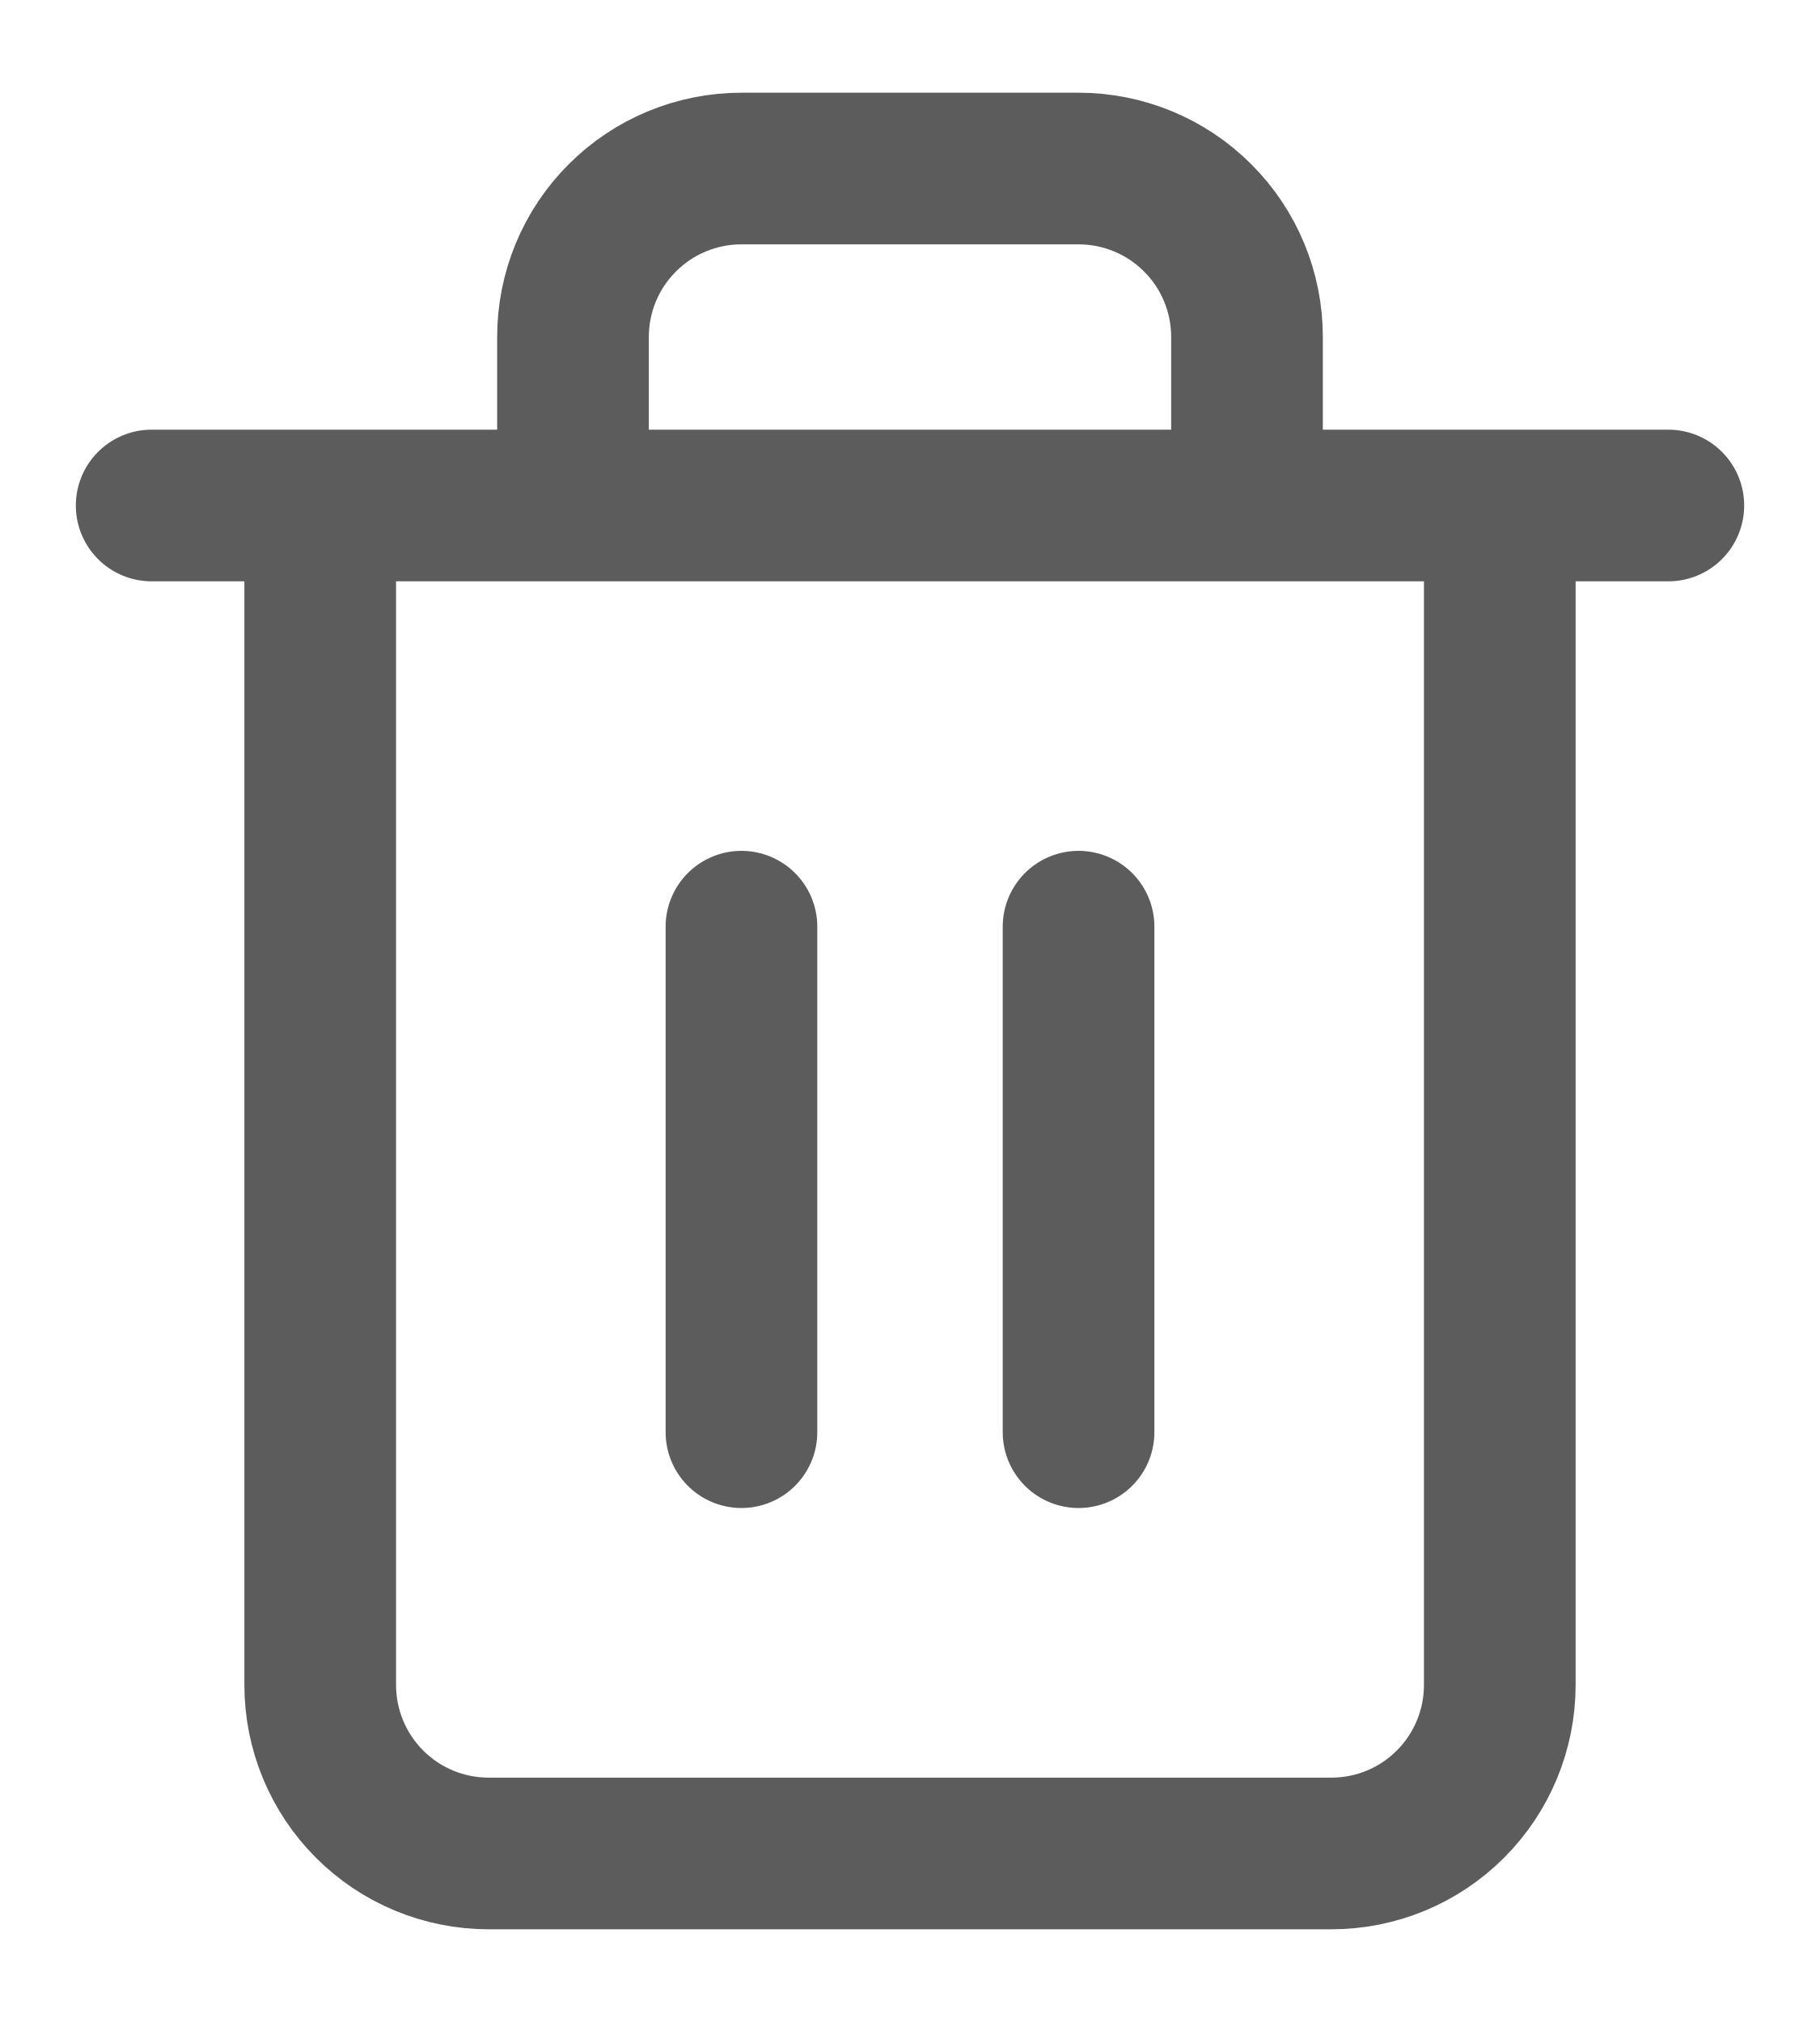
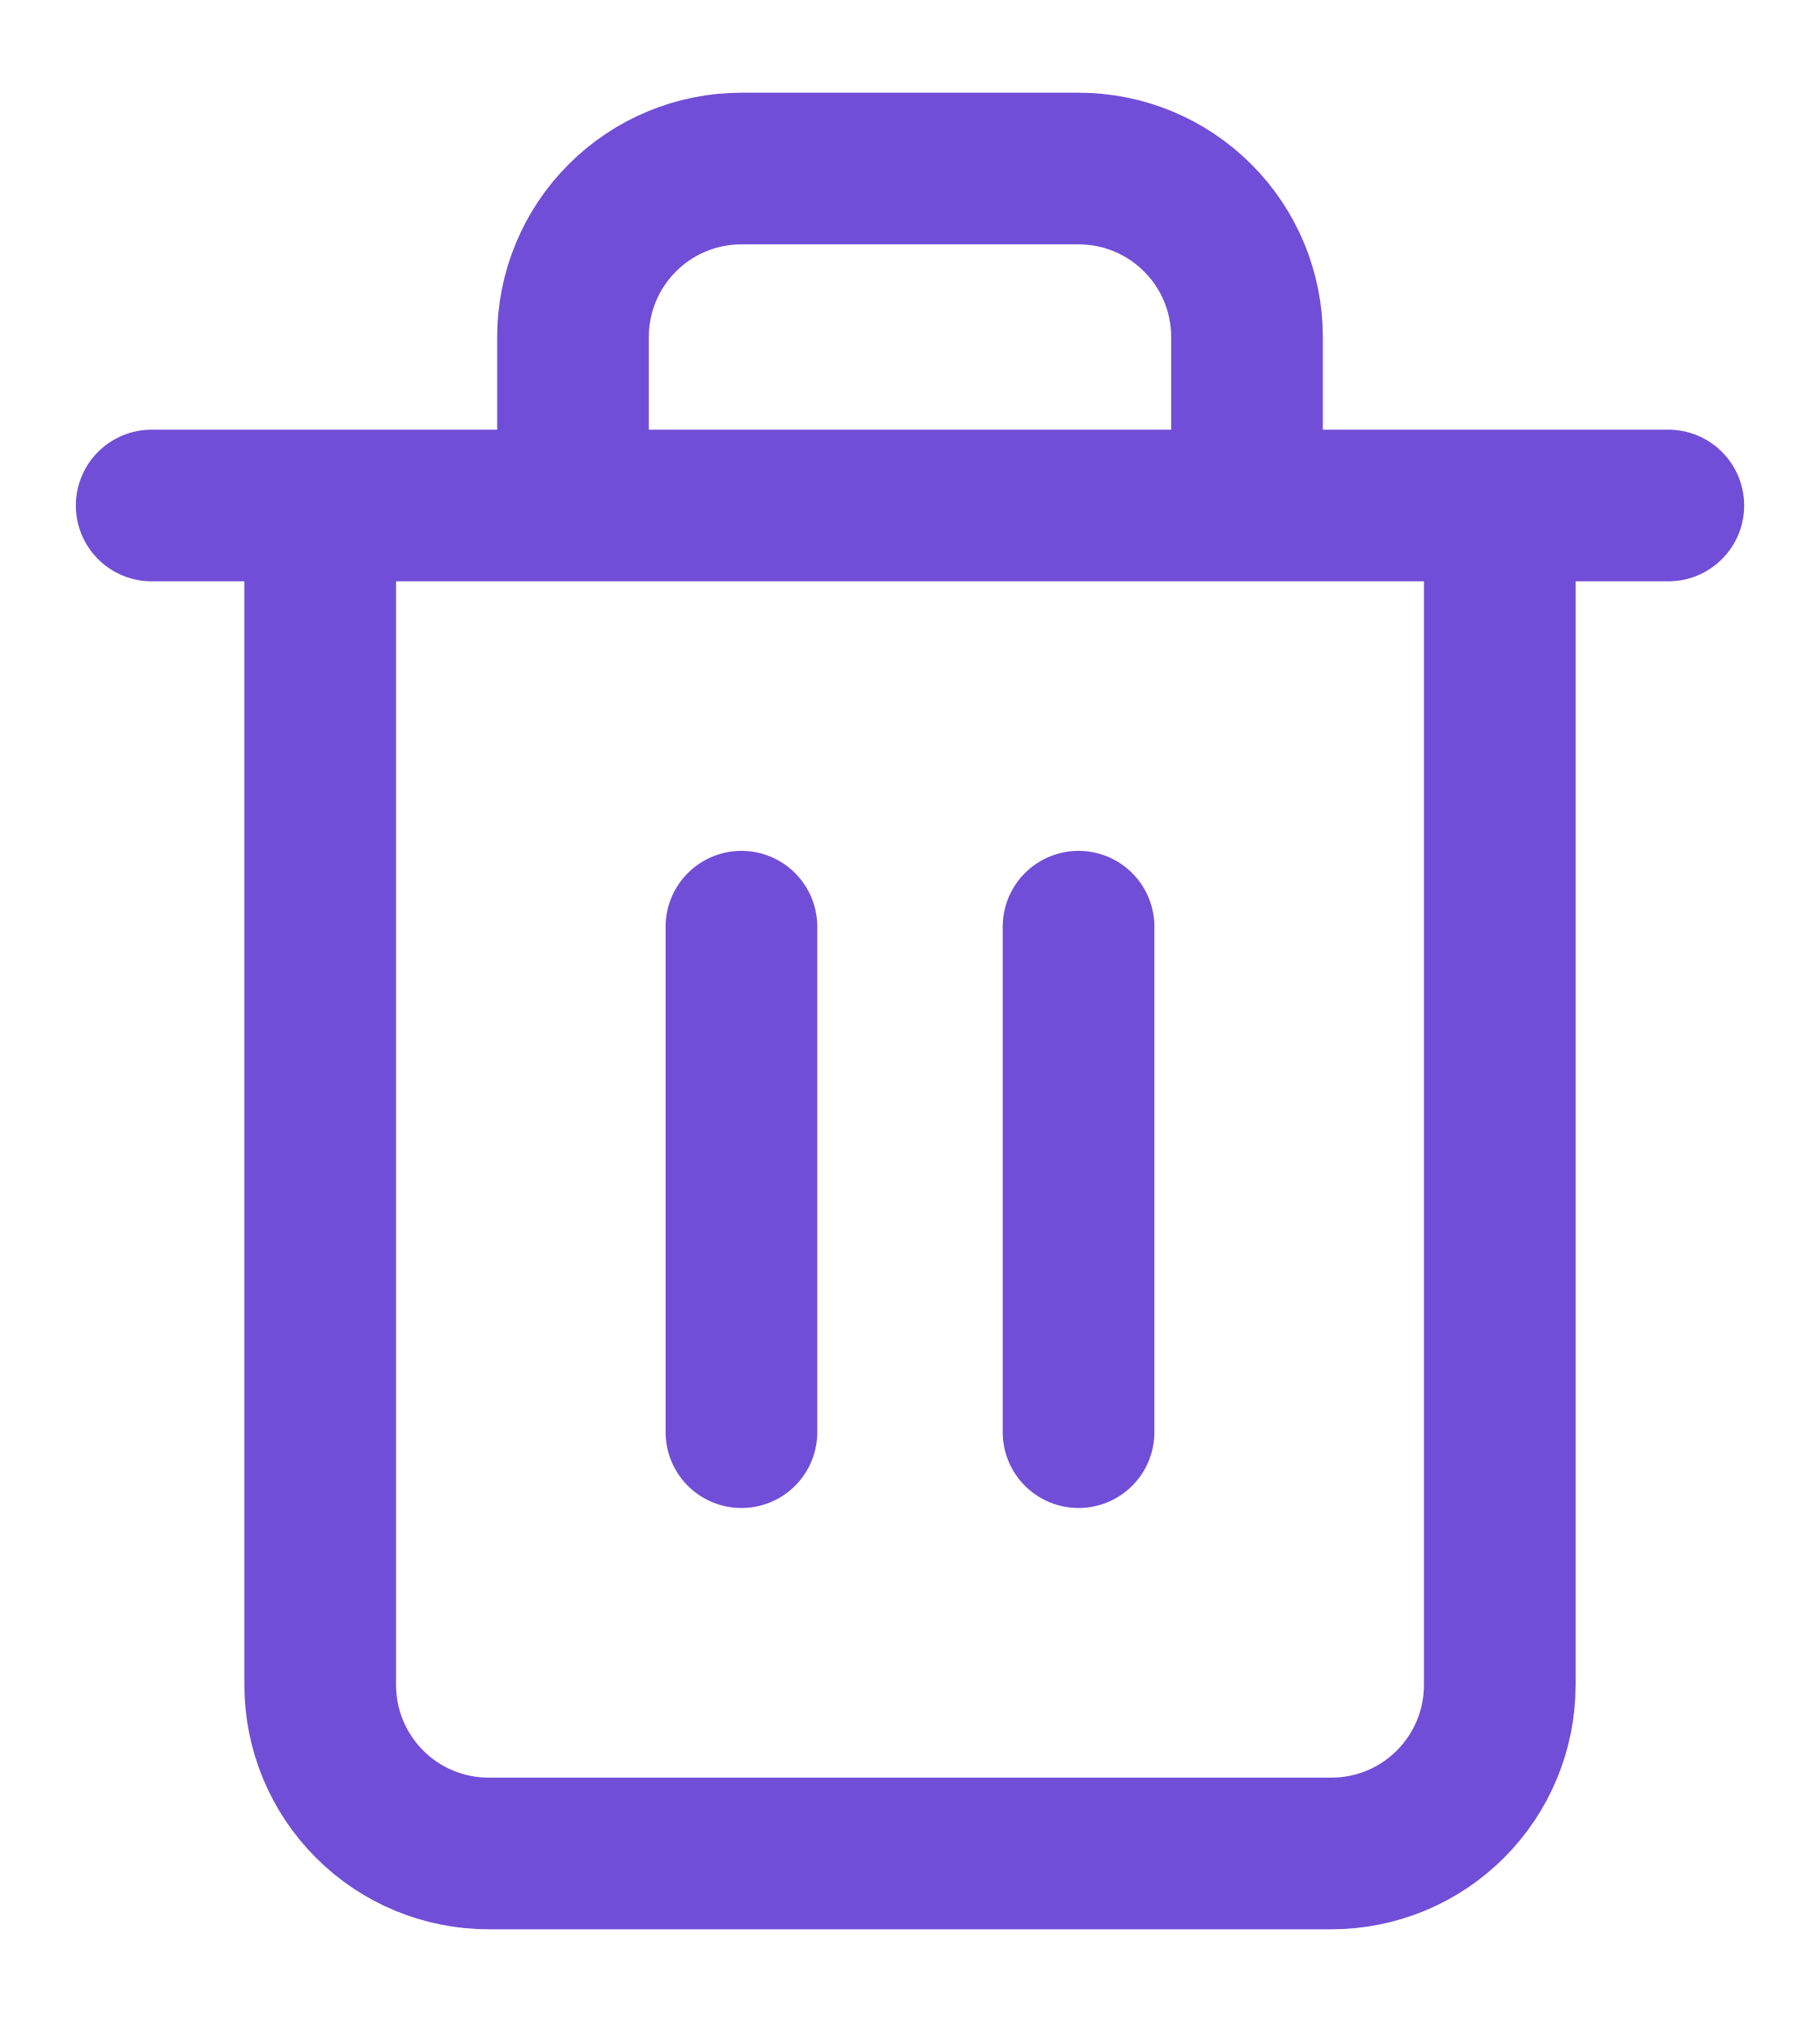
<svg xmlns="http://www.w3.org/2000/svg" width="18" height="20" viewBox="0 0 18 20" fill="none">
-   <path d="M1.5 5H3.167M3.167 5H16.5M3.167 5V16.666C3.167 17.108 3.342 17.532 3.655 17.845C3.967 18.158 4.391 18.333 4.833 18.333H13.167C13.609 18.333 14.033 18.158 14.345 17.845C14.658 17.532 14.833 17.108 14.833 16.666V5H3.167ZM5.667 5V3.333C5.667 2.891 5.842 2.467 6.155 2.155C6.467 1.842 6.891 1.667 7.333 1.667H10.667C11.109 1.667 11.533 1.842 11.845 2.155C12.158 2.467 12.333 2.891 12.333 3.333V5M7.333 9.166V14.166M10.667 9.166V14.166" stroke="black" stroke-opacity="0.64" stroke-width="1.5" stroke-linecap="round" stroke-linejoin="round" />
+   <path d="M1.5 5H3.167M3.167 5H16.5M3.167 5V16.666C3.167 17.108 3.342 17.532 3.655 17.845C3.967 18.158 4.391 18.333 4.833 18.333H13.167C13.609 18.333 14.033 18.158 14.345 17.845C14.658 17.532 14.833 17.108 14.833 16.666V5H3.167ZM5.667 5V3.333C5.667 2.891 5.842 2.467 6.155 2.155C6.467 1.842 6.891 1.667 7.333 1.667H10.667C11.109 1.667 11.533 1.842 11.845 2.155C12.158 2.467 12.333 2.891 12.333 3.333V5M7.333 9.166V14.166M10.667 9.166V14.166" stroke="#714ED7" stroke-width="1.5" stroke-linecap="round" stroke-linejoin="round" />
</svg>
